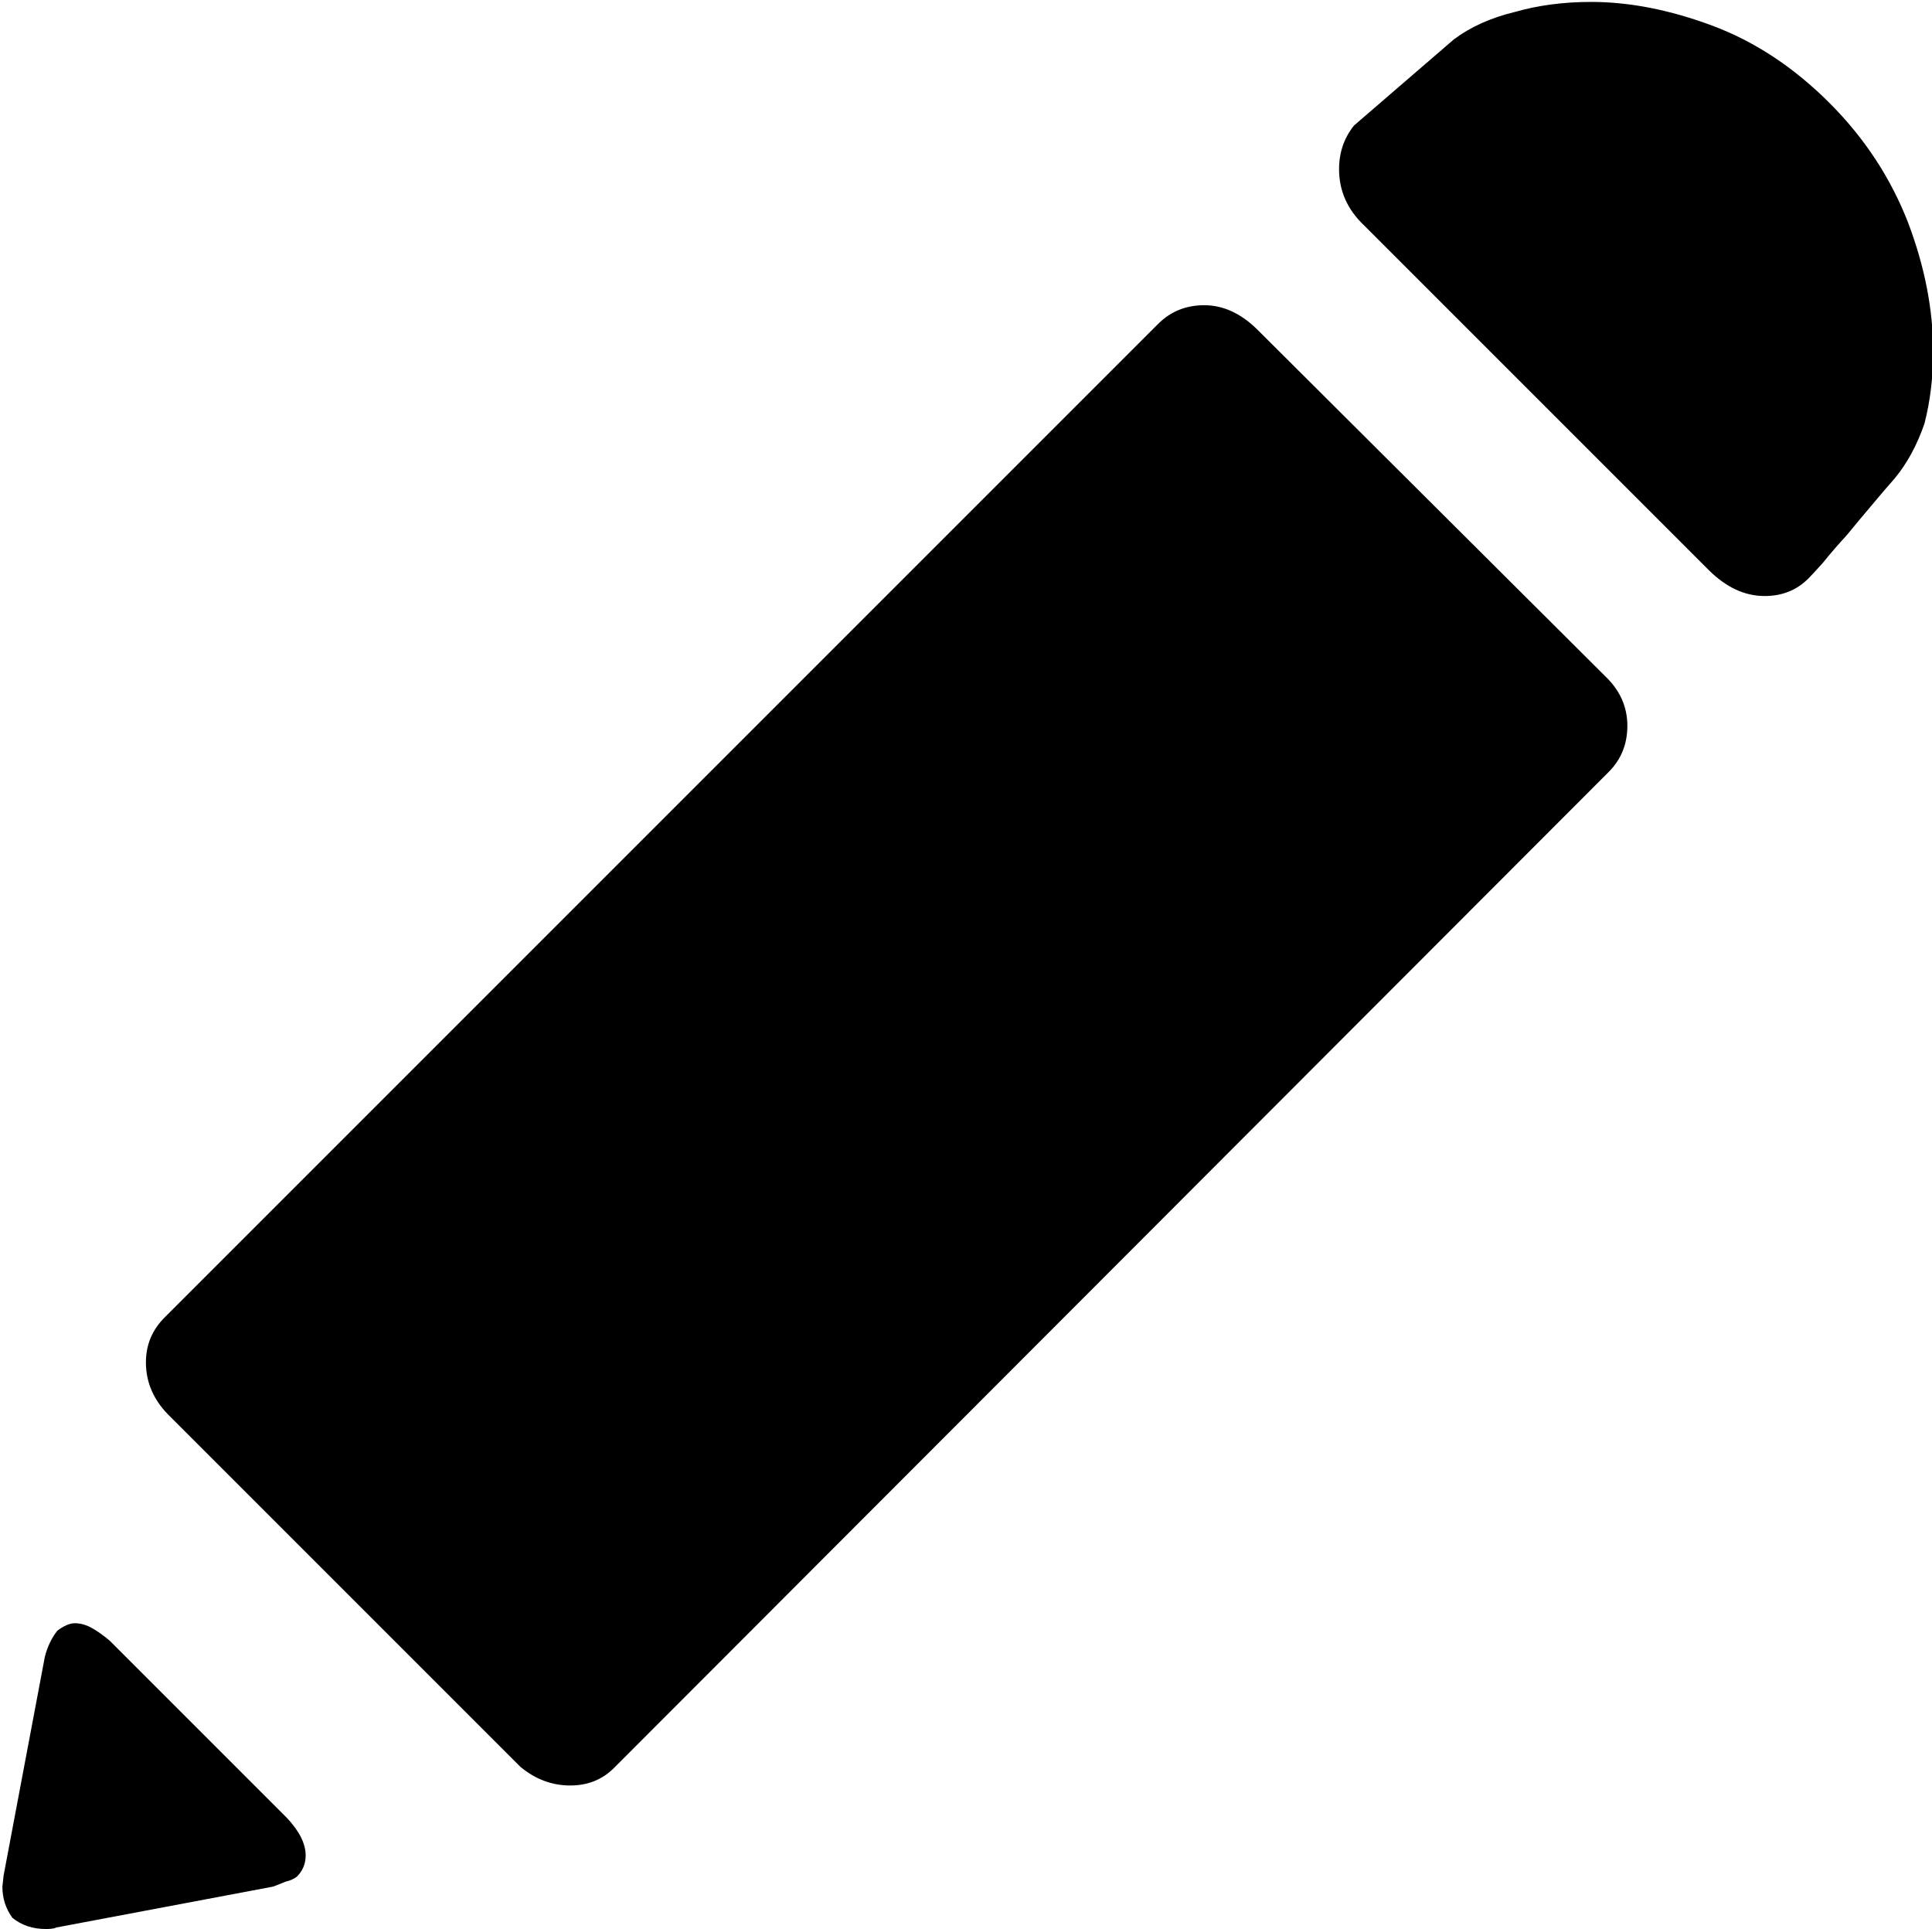
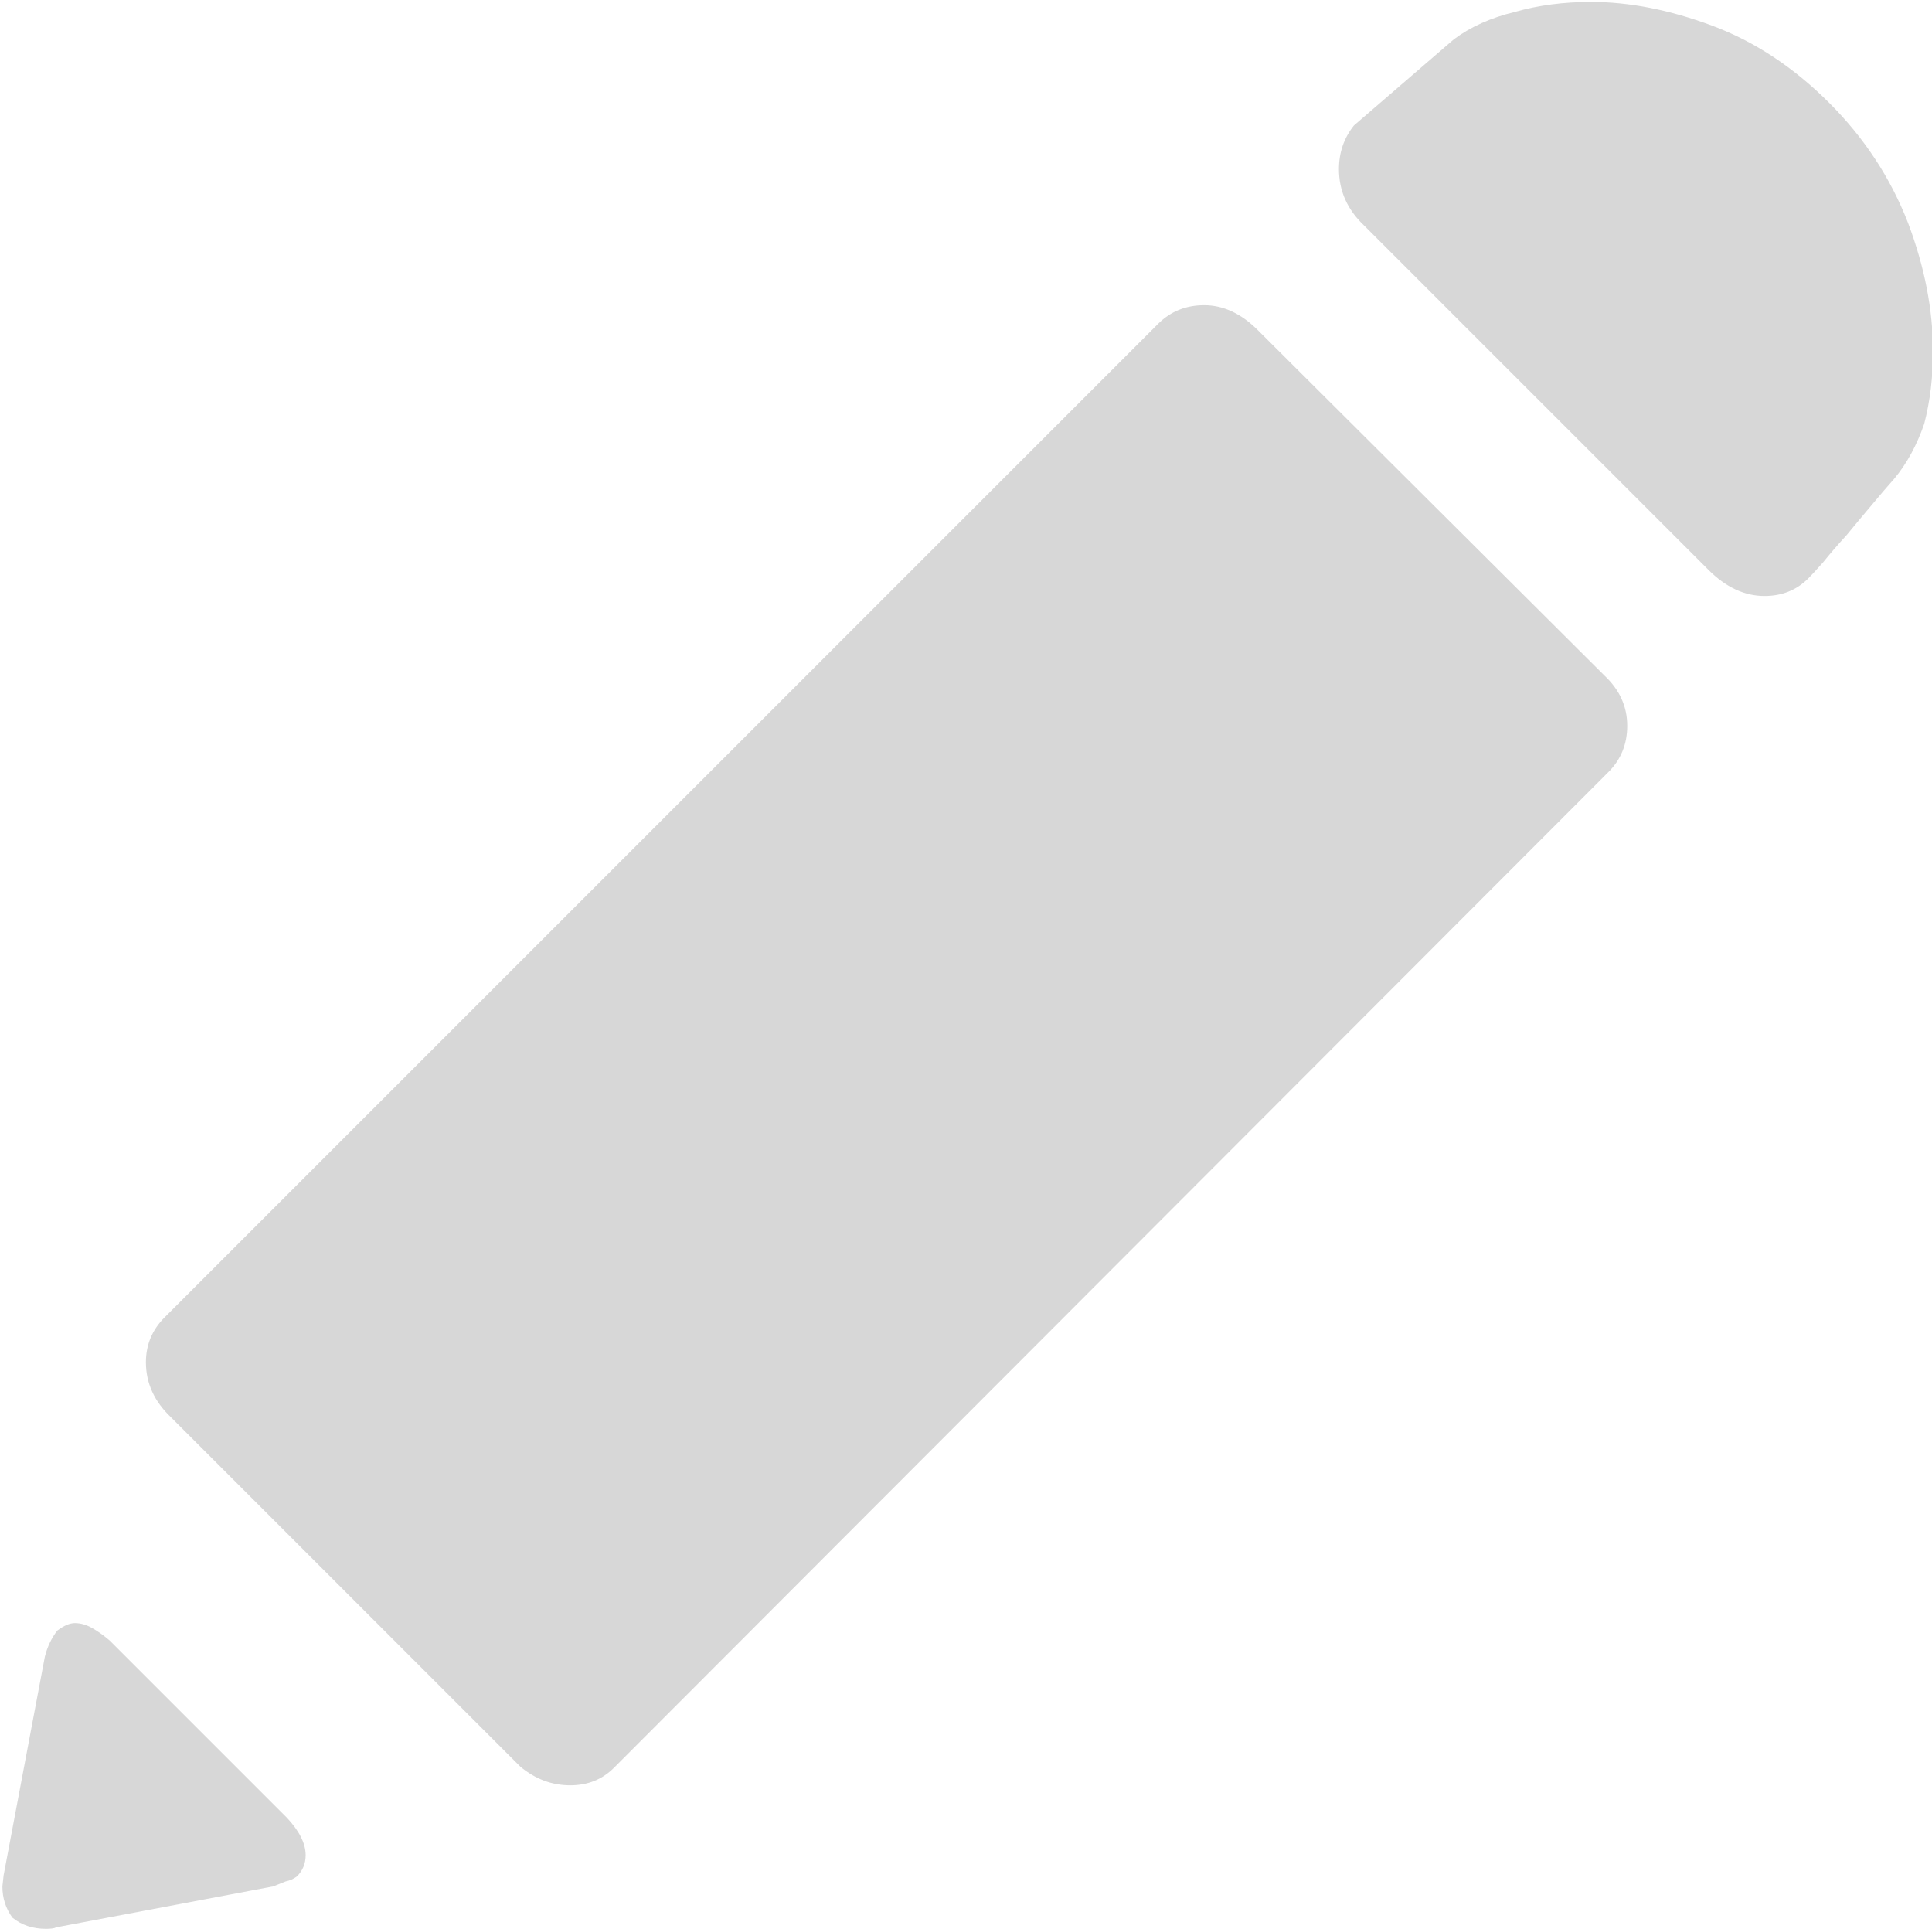
- <svg xmlns="http://www.w3.org/2000/svg" width="1.548mm" height="1.545mm" viewBox="0 0 1.548 1.545" version="1.1" id="svg6380">
+ <svg xmlns="http://www.w3.org/2000/svg" width="3.704mm" height="3.697mm" viewBox="0 0 3.704 3.697" version="1.1" id="svg6380">
  <defs id="defs6377" />
  <g id="layer1" transform="translate(-35.63109,-53.94846)">
-     <g aria-label="✎" transform="scale(-1,1)" id="text7016" style="font-size:2.117px;line-height:1.25;font-family:'Microsoft JhengHei UI';-inkscape-font-specification:'Microsoft JhengHei UI';word-spacing:0px;stroke-width:0.265">
-       <path d="m -36.92,54.567 q -0.015,-0.015 -0.015,-0.037 0,-0.023 0.018,-0.04 l 0.278,-0.277 q 0.02,-0.02 0.043,-0.02 0.022,0 0.037,0.015 l 0.796,0.796 q 0.015,0.015 0.015,0.036 0,0.025 -0.02,0.044 l -0.28,0.28 q -0.018,0.015 -0.04,0.015 -0.021,0 -0.035,-0.014 z m 0.196,-0.438 -0.276,0.276 q -0.021,0.021 -0.045,0.021 -0.021,0 -0.035,-0.014 -0.004,-0.004 -0.012,-0.013 -0.008,-0.01 -0.019,-0.022 -0.009,-0.011 -0.02,-0.024 -0.01,-0.012 -0.018,-0.021 -0.015,-0.018 -0.024,-0.044 -0.007,-0.027 -0.007,-0.058 0,-0.05 0.02,-0.103 0.021,-0.054 0.063,-0.096 0.043,-0.043 0.094,-0.062 0.051,-0.019 0.097,-0.019 0.033,0 0.061,0.008 0.029,0.007 0.049,0.022 l 0.08,0.069 q 0.012,0.015 0.012,0.035 0,0.026 -0.02,0.045 z m 1.049,1.364 -0.175,-0.033 q -0.005,-0.002 -0.01,-0.004 -0.005,-0.001 -0.009,-0.004 -0.007,-0.007 -0.007,-0.017 0,-0.014 0.015,-0.03 l 0.142,-0.142 q 0.007,-0.006 0.014,-0.01 0.007,-0.004 0.014,-0.004 0.006,0 0.014,0.006 0.007,0.009 0.01,0.021 l 0.033,0.175 0.001,0.009 q 0,0.014 -0.008,0.025 -0.011,0.009 -0.027,0.009 -0.005,0 -0.008,-0.001 z" id="path7018" />
+     <g aria-label="✎" transform="matrix(-2.392559,0,0,2.392559,-49.61838,-75.1264)" id="text7016" style="font-size:2.117px;line-height:1.25;font-family:'Microsoft JhengHei UI';-inkscape-font-specification:'Microsoft JhengHei UI';word-spacing:0px;stroke-width:0.265;fill:#d7d7d7;fill-opacity:1">
+       <path d="m -36.92,54.567 q -0.015,-0.015 -0.015,-0.037 0,-0.023 0.018,-0.04 l 0.278,-0.277 q 0.02,-0.02 0.043,-0.02 0.022,0 0.037,0.015 l 0.796,0.796 q 0.015,0.015 0.015,0.036 0,0.025 -0.02,0.044 l -0.28,0.28 q -0.018,0.015 -0.04,0.015 -0.021,0 -0.035,-0.014 z m 0.196,-0.438 -0.276,0.276 q -0.021,0.021 -0.045,0.021 -0.021,0 -0.035,-0.014 -0.004,-0.004 -0.012,-0.013 -0.008,-0.01 -0.019,-0.022 -0.009,-0.011 -0.02,-0.024 -0.01,-0.012 -0.018,-0.021 -0.015,-0.018 -0.024,-0.044 -0.007,-0.027 -0.007,-0.058 0,-0.05 0.02,-0.103 0.021,-0.054 0.063,-0.096 0.043,-0.043 0.094,-0.062 0.051,-0.019 0.097,-0.019 0.033,0 0.061,0.008 0.029,0.007 0.049,0.022 l 0.08,0.069 q 0.012,0.015 0.012,0.035 0,0.026 -0.02,0.045 z m 1.049,1.364 -0.175,-0.033 q -0.005,-0.002 -0.01,-0.004 -0.005,-10e-4 -0.009,-0.004 -0.007,-0.007 -0.007,-0.017 0,-0.014 0.015,-0.03 l 0.142,-0.142 q 0.007,-0.006 0.014,-0.01 0.007,-0.004 0.014,-0.004 0.006,0 0.014,0.006 0.007,0.009 0.01,0.021 l 0.033,0.175 10e-4,0.009 q 0,0.014 -0.008,0.025 -0.011,0.009 -0.027,0.009 -0.005,0 -0.008,-0.001 z" id="path7018" style="fill:#d7d7d7;fill-opacity:1" />
    </g>
  </g>
</svg>
